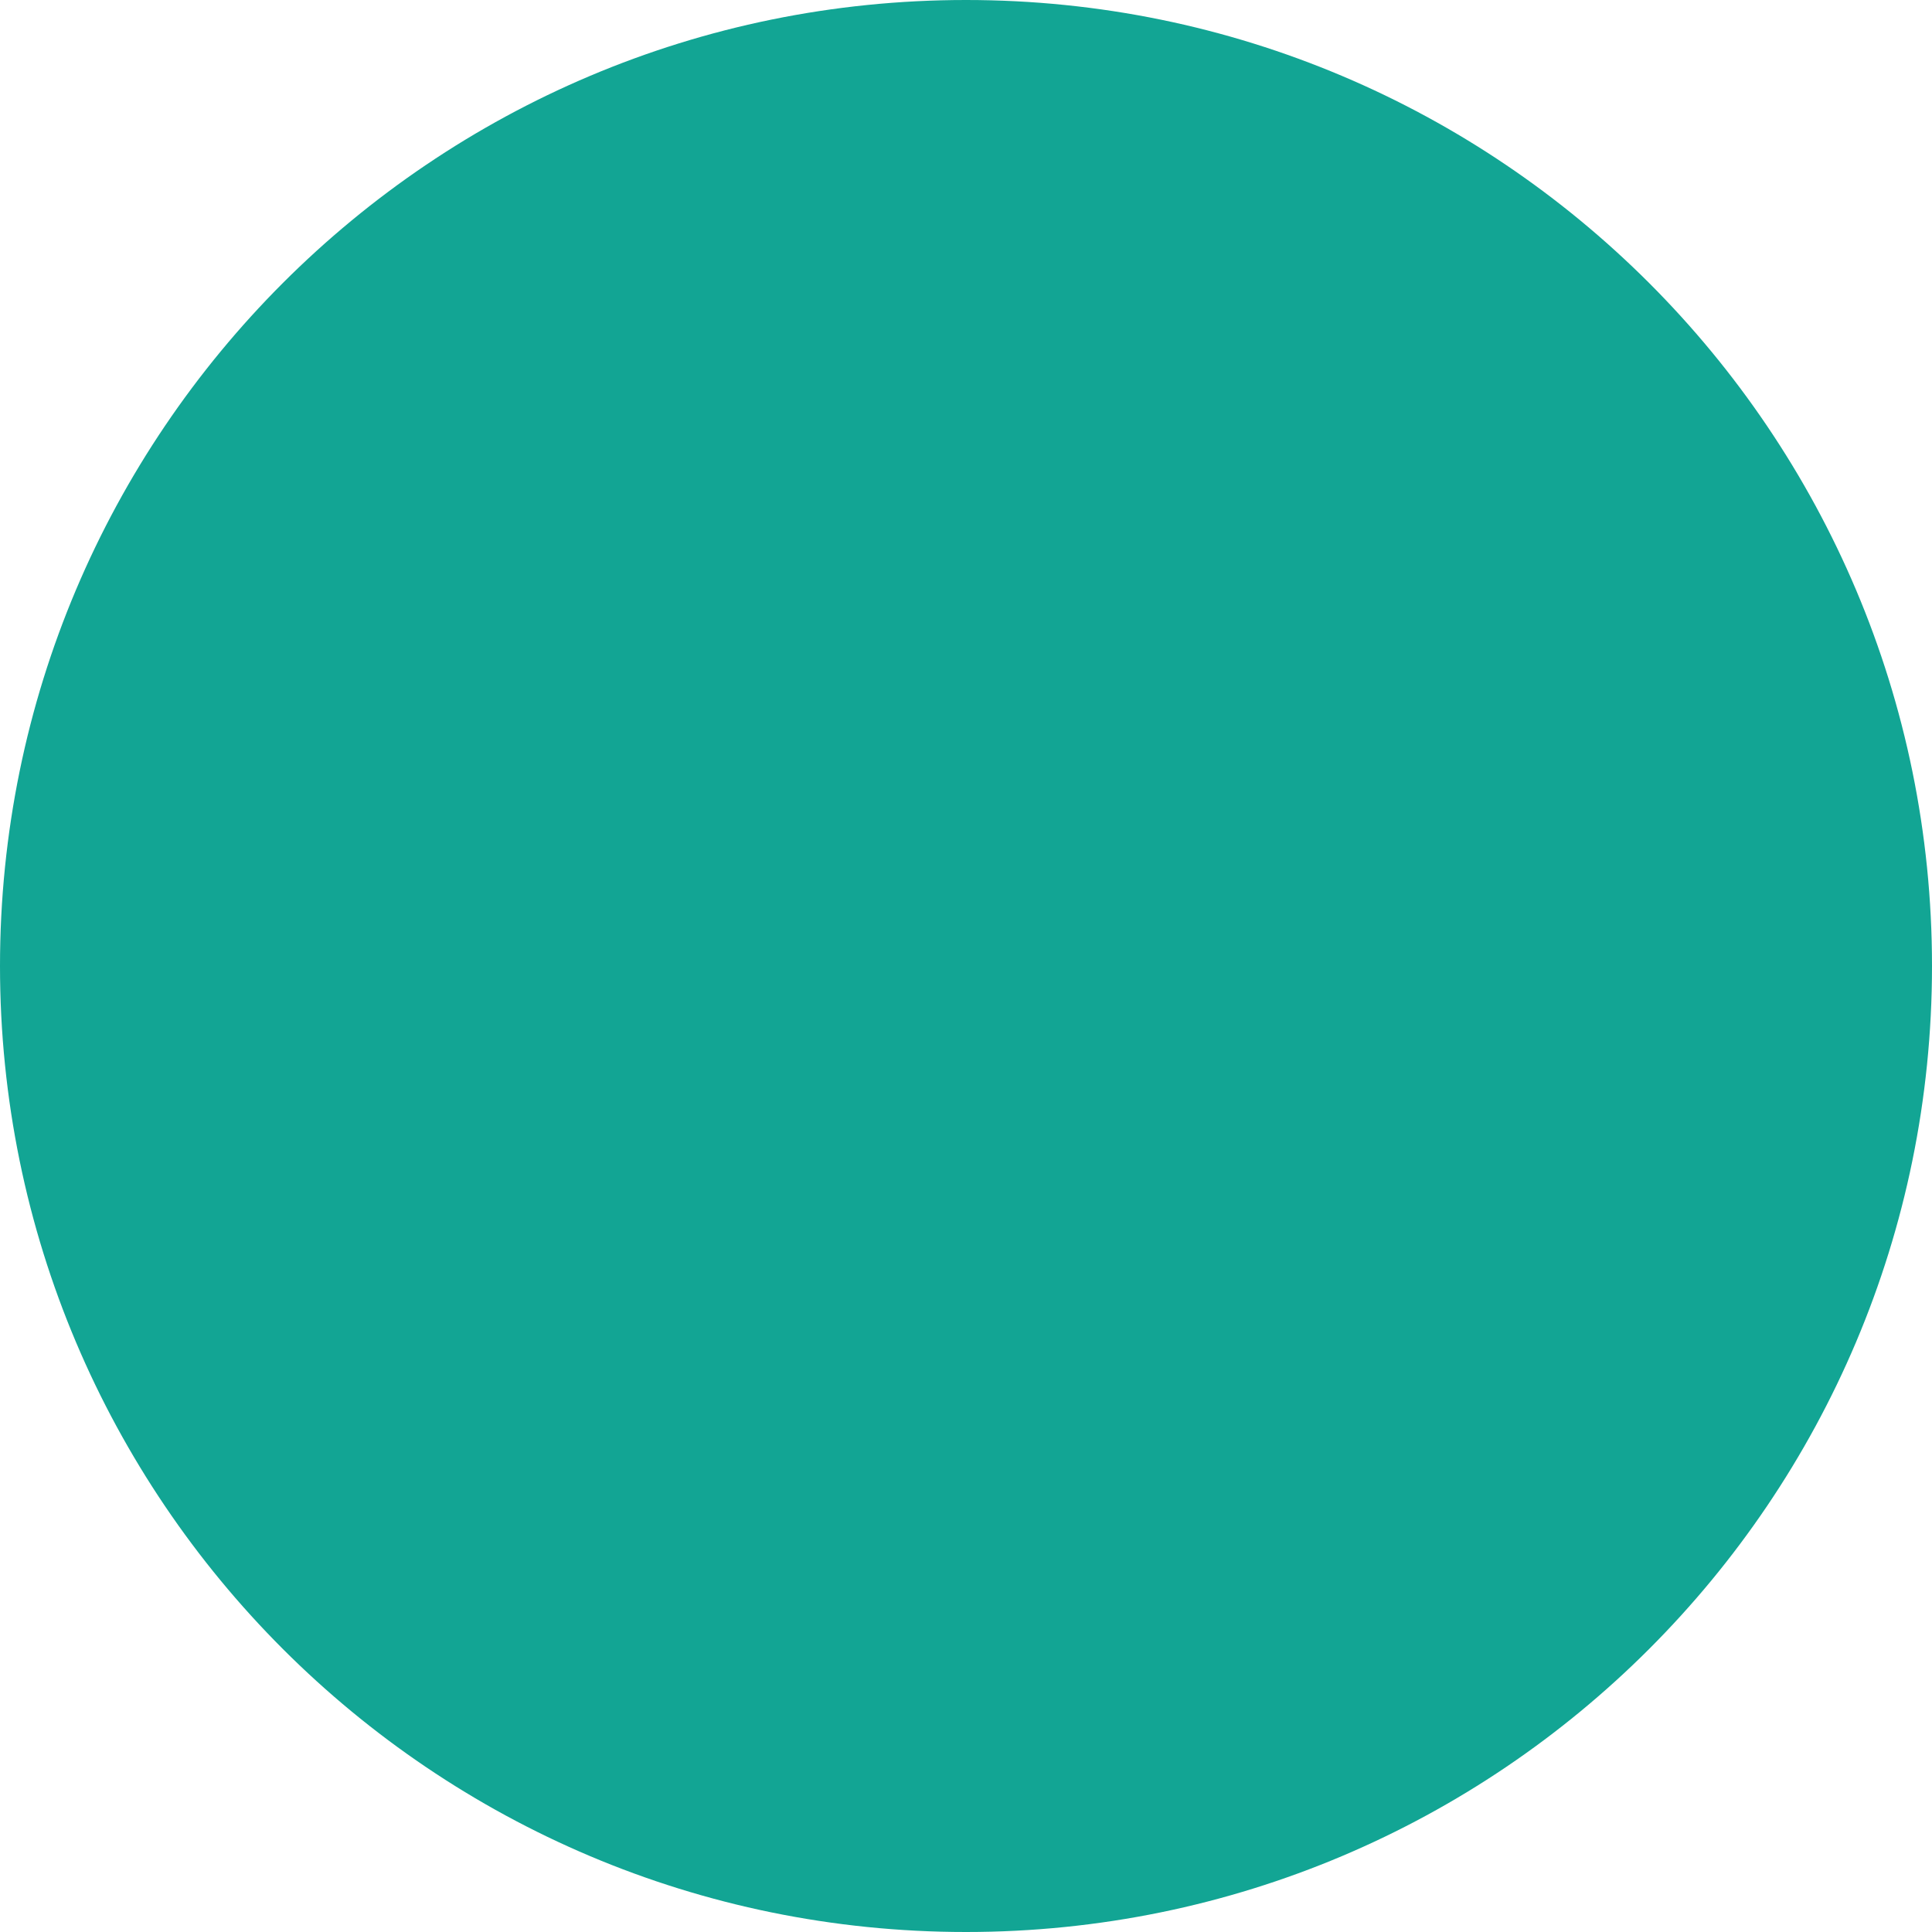
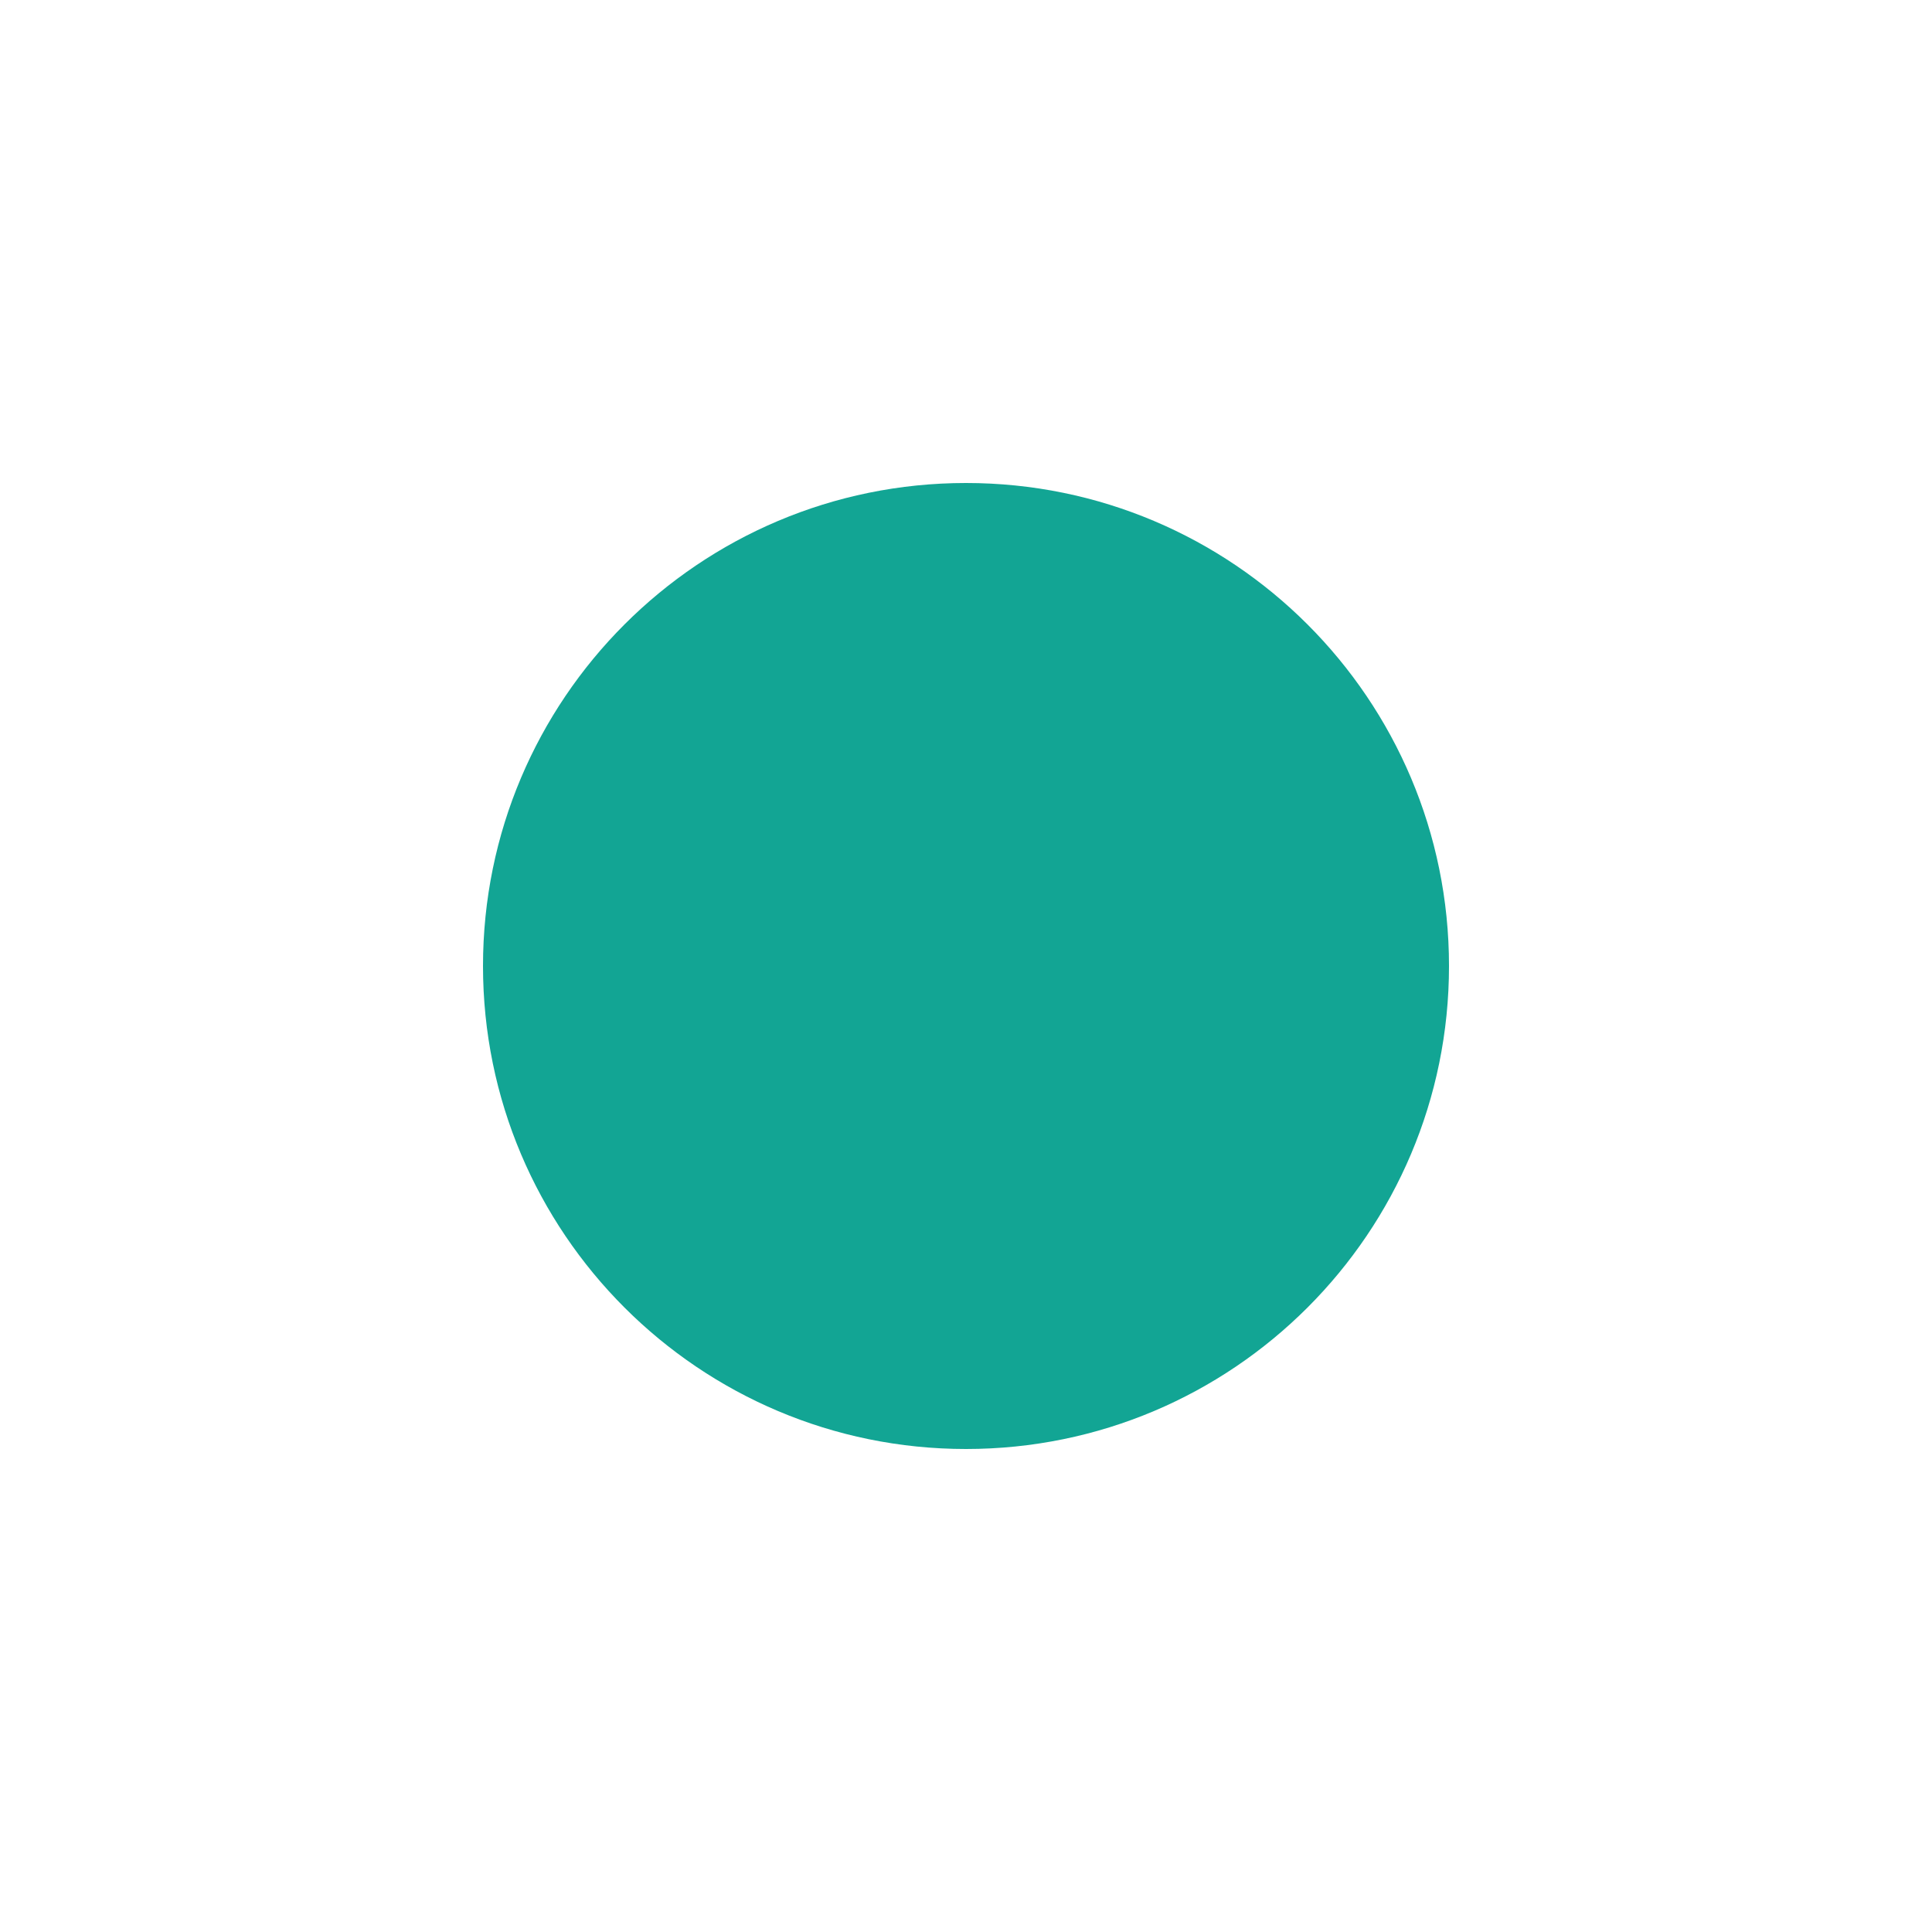
<svg xmlns="http://www.w3.org/2000/svg" viewBox="0 0 32 32">
  <style>
		.dot {
			fill: #12a594;
		}
		@media (prefers-color-scheme: dark) {
			.dot {
				fill: #6e56cf;
			}
		}
	</style>
-   <circle class="dot" cx="16" cy="16" r="16" />
+   <circle class="dot" cx="16" cy="16" r="8" />
</svg>
